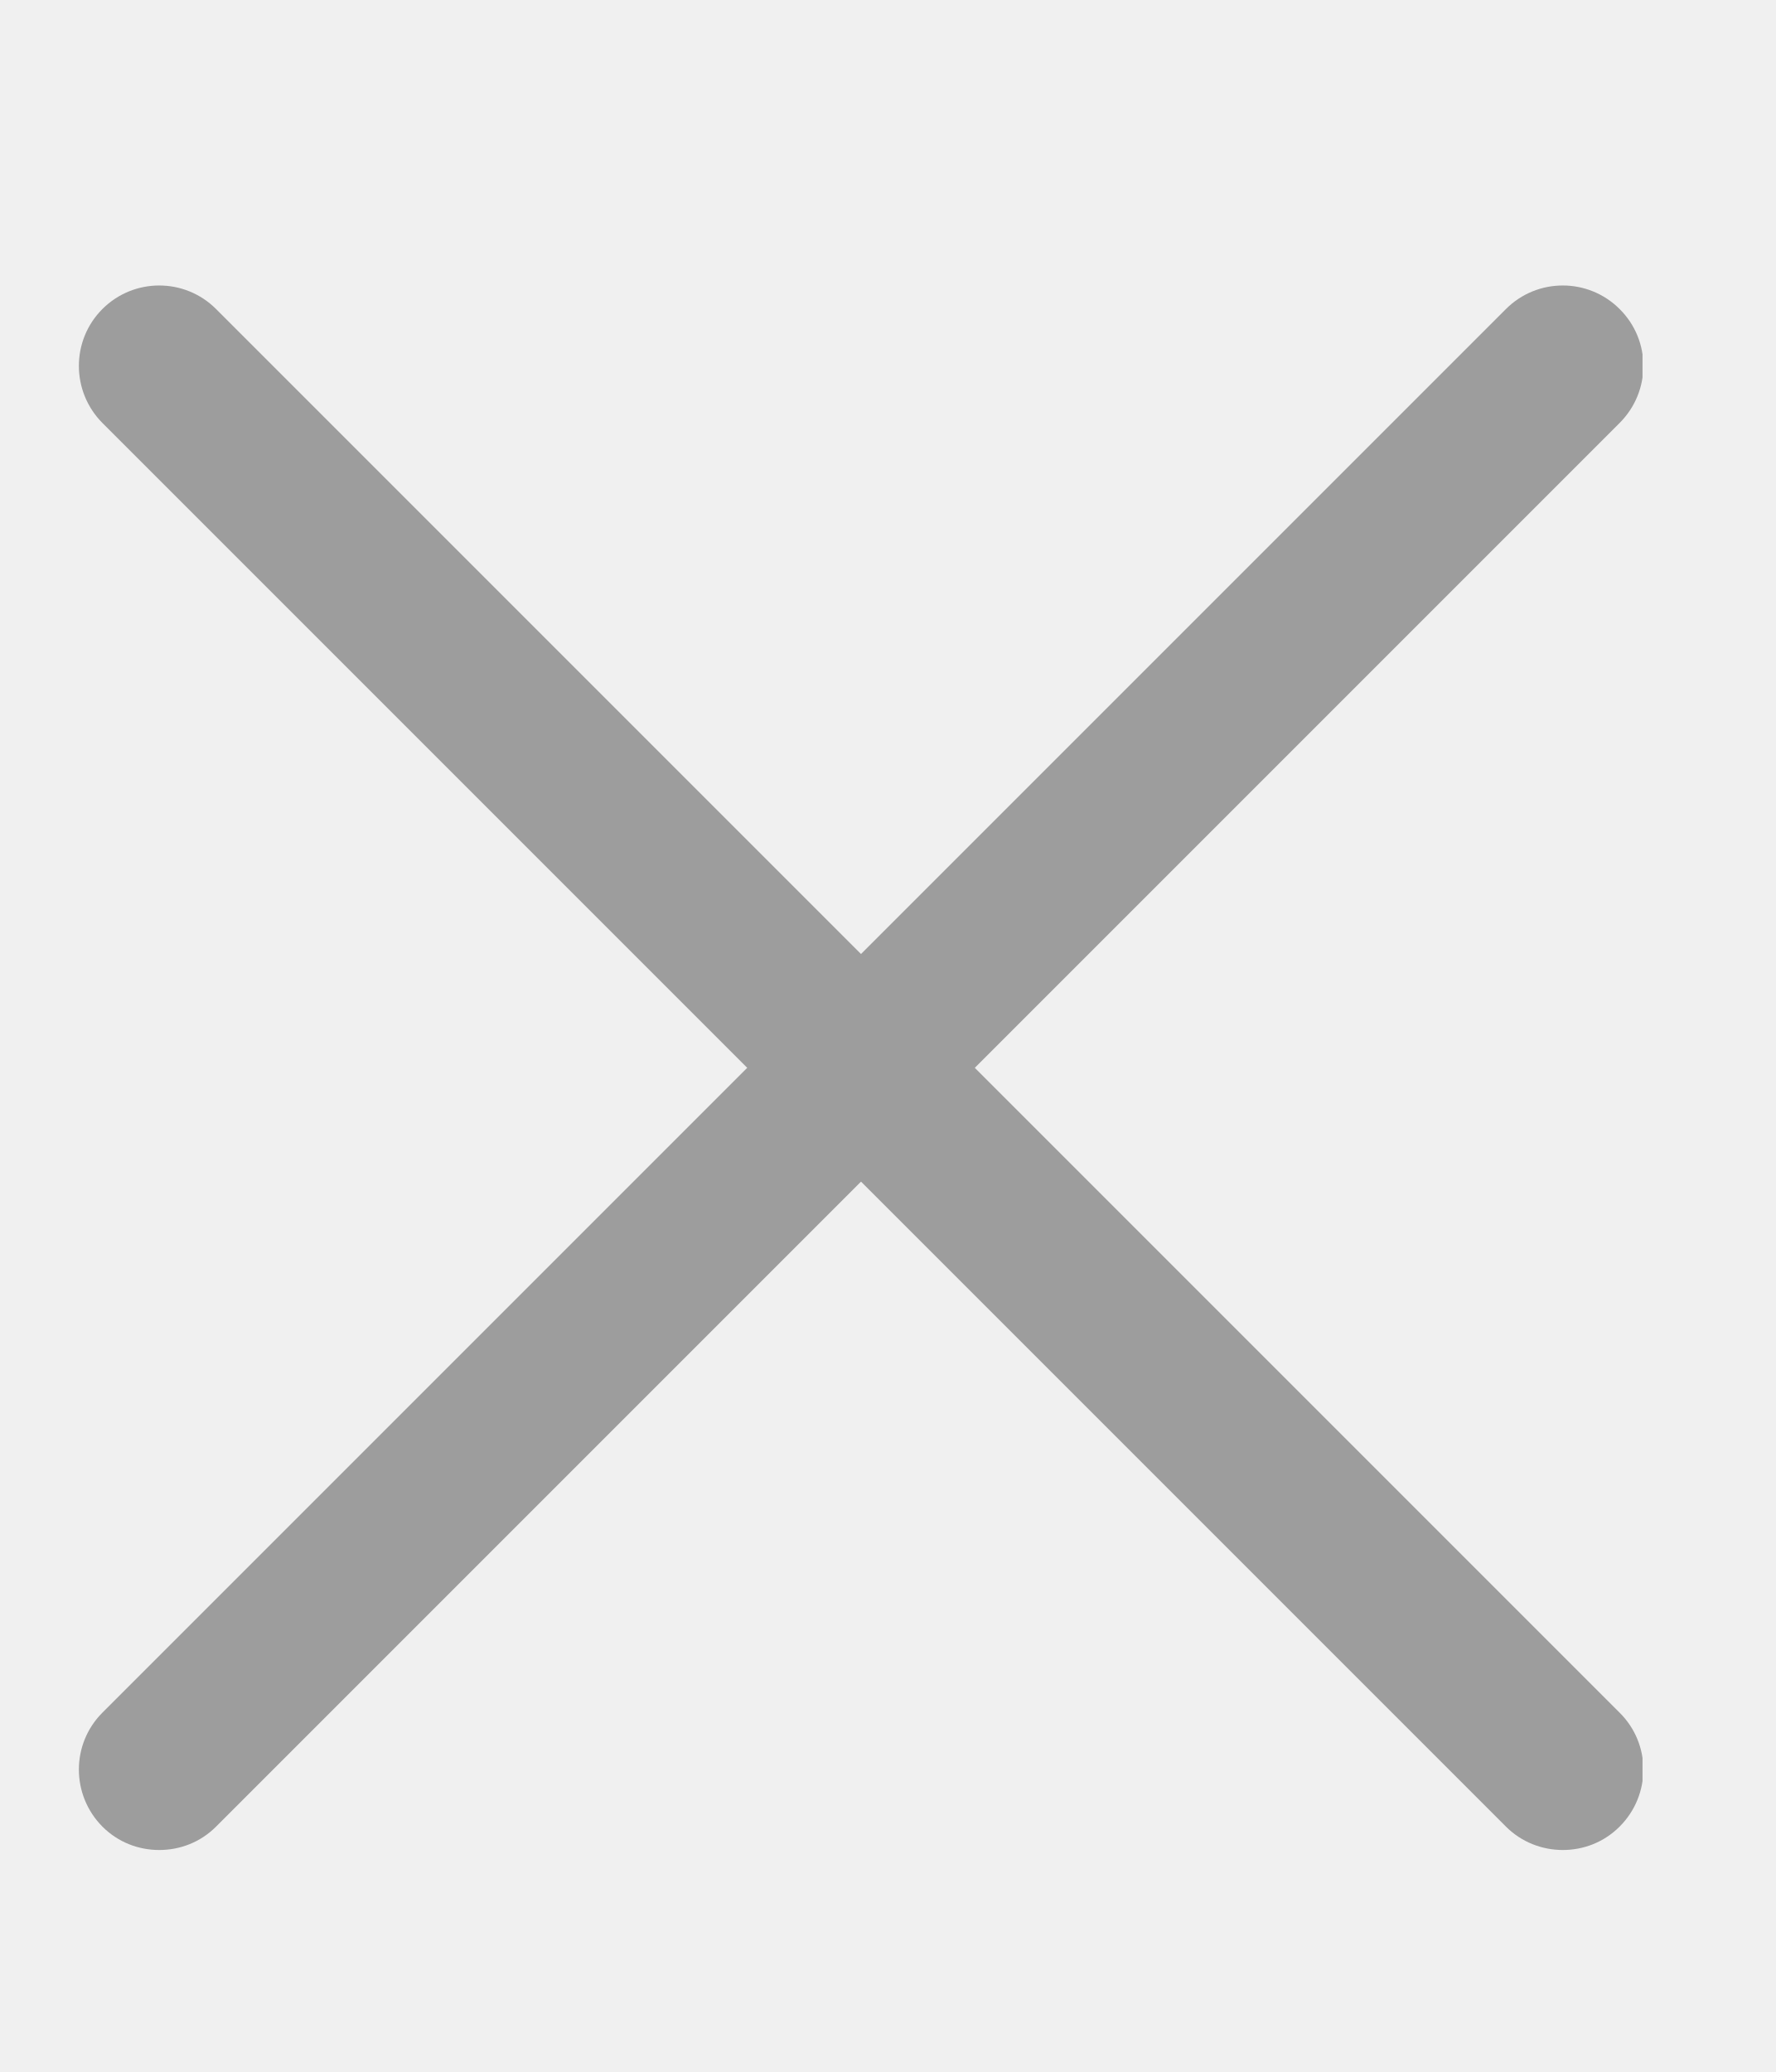
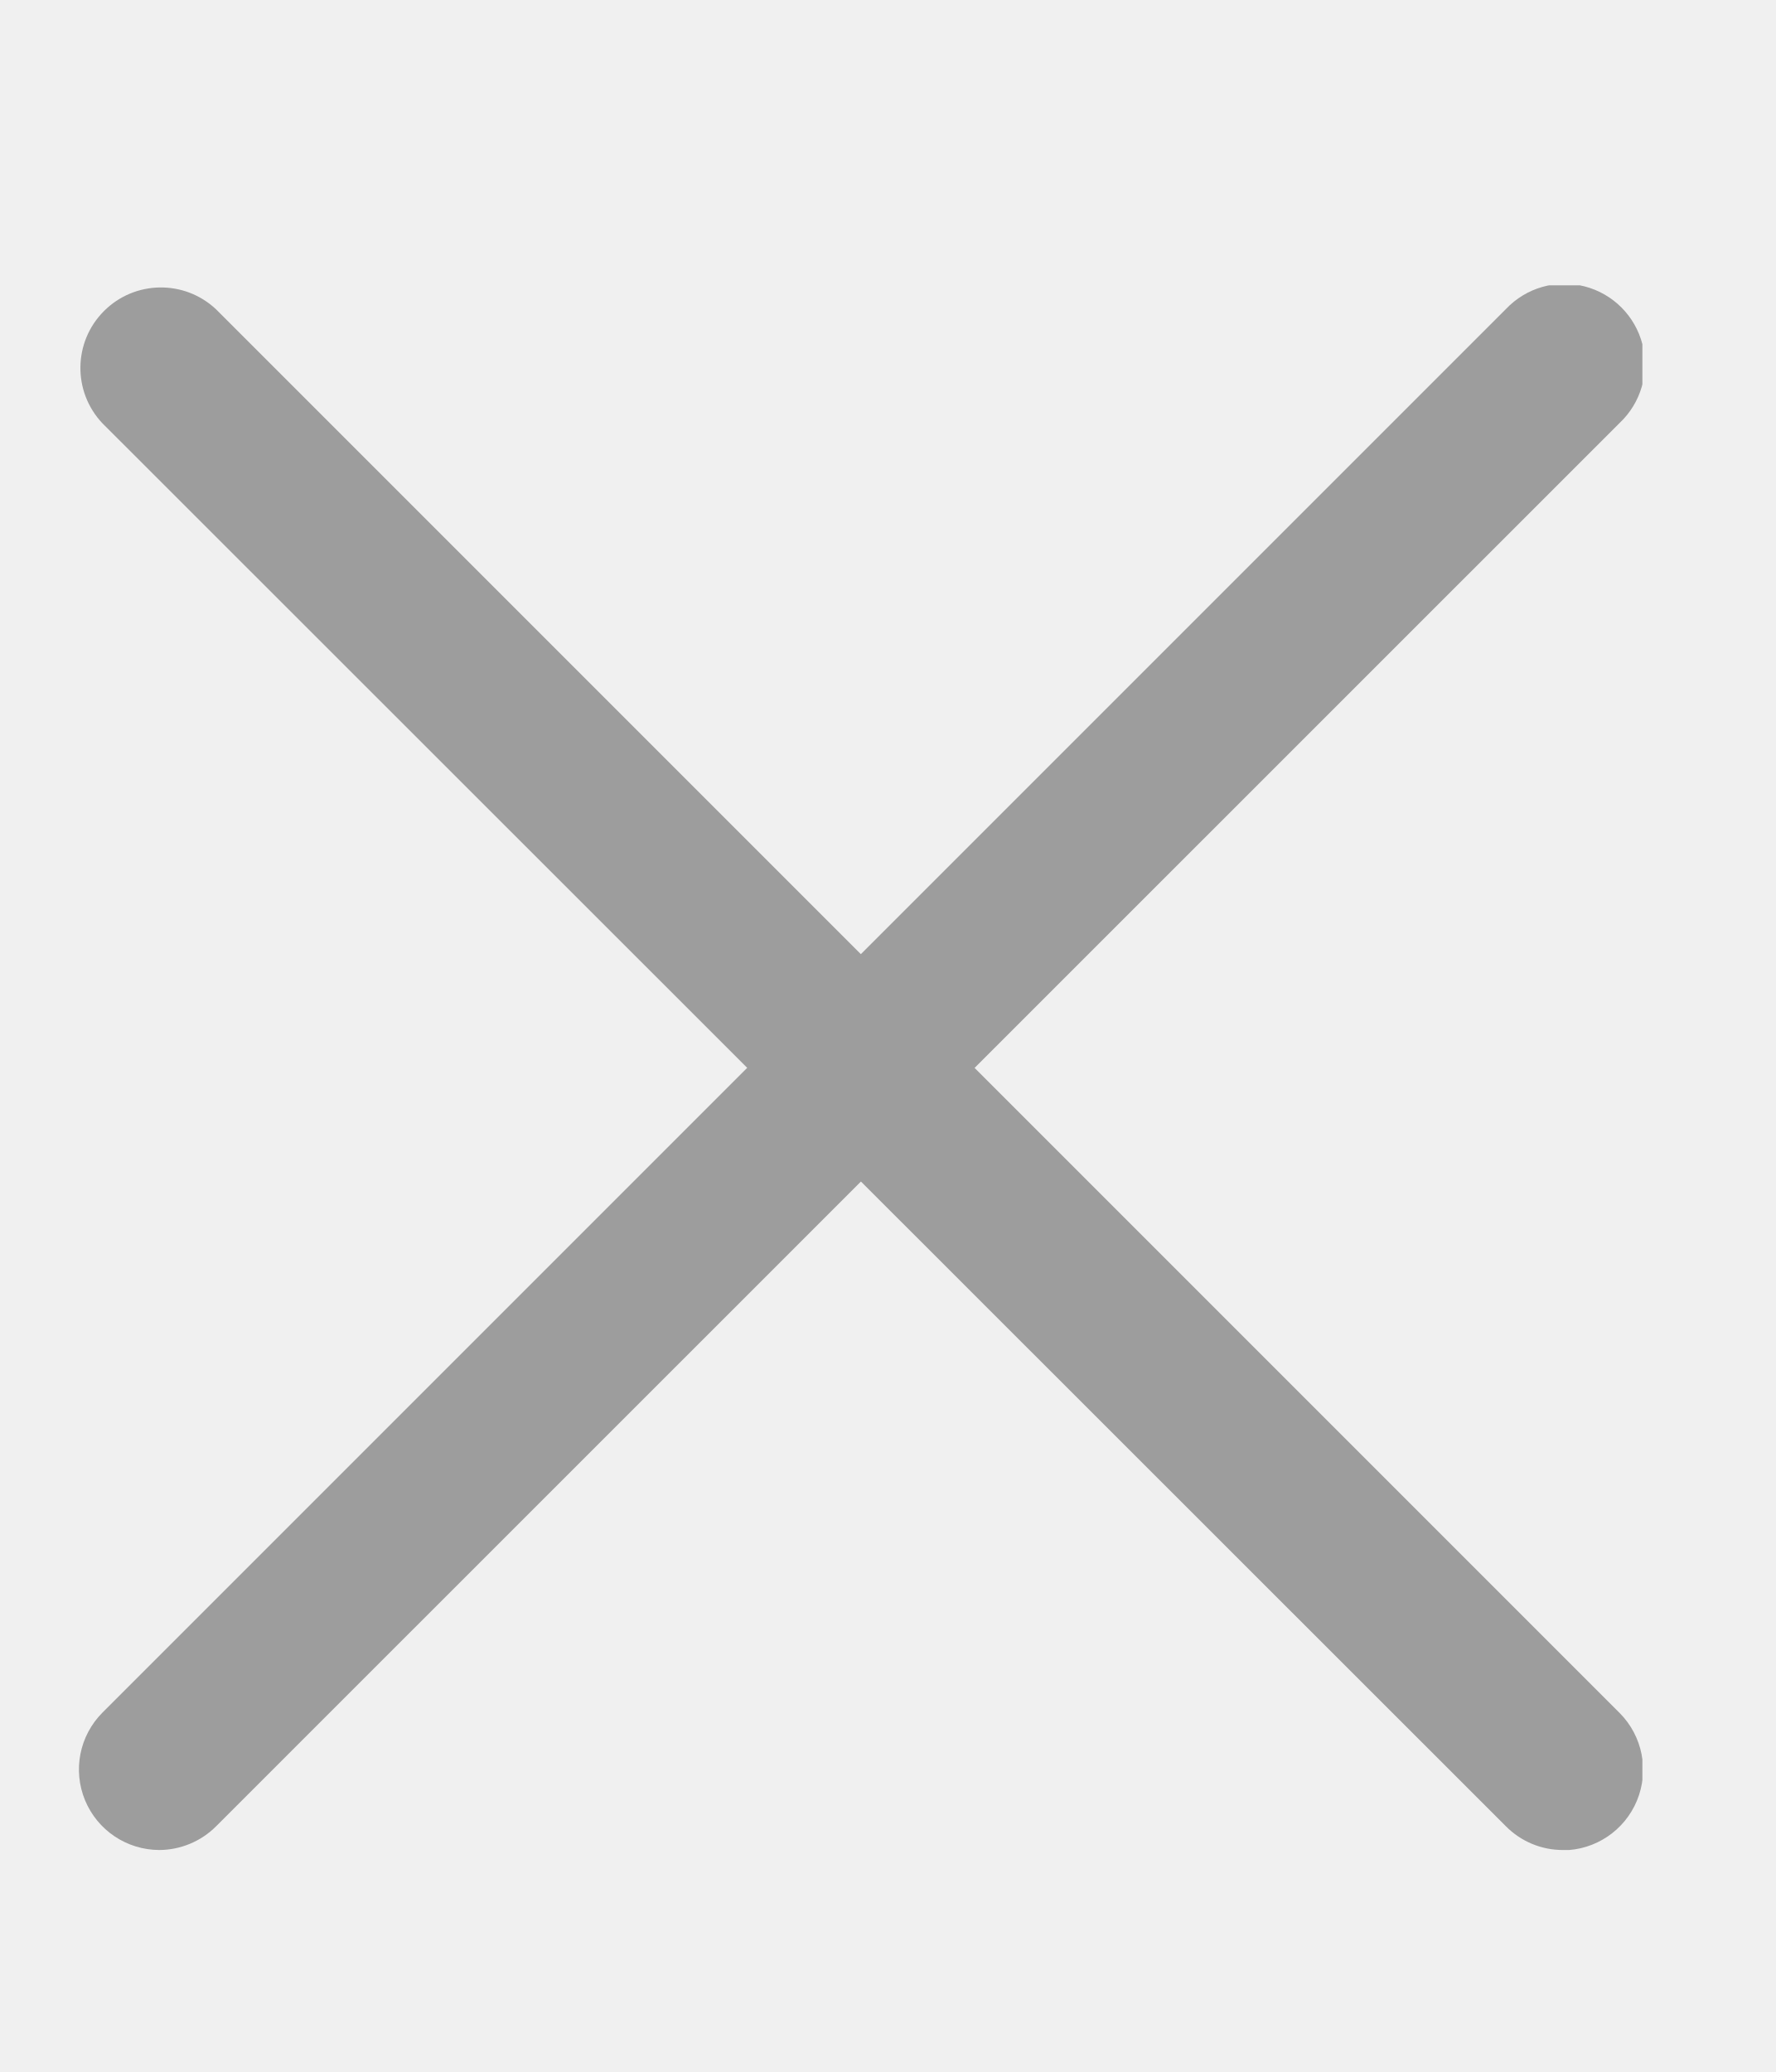
<svg xmlns="http://www.w3.org/2000/svg" width="6" height="7" viewBox="0 0 6 7" fill="none">
-   <g clip-path="url(#clip0)">
-     <path d="M0.538 6.25C0.468 6.25 0.399 6.224 0.346 6.171C0.24 6.064 0.24 5.892 0.346 5.786L5.088 1.044C5.194 0.938 5.366 0.938 5.472 1.044C5.579 1.15 5.579 1.322 5.472 1.429L0.73 6.171C0.677 6.224 0.608 6.25 0.538 6.25Z" fill="#9D9D9D" />
-     <path d="M5.28 6.25C5.211 6.25 5.141 6.224 5.088 6.171L0.346 1.429C0.24 1.322 0.24 1.15 0.346 1.044C0.452 0.938 0.624 0.938 0.73 1.044L5.472 5.786C5.579 5.892 5.579 6.064 5.472 6.171C5.419 6.224 5.35 6.25 5.28 6.25Z" fill="#9D9D9D" />
+   <g clip-path="url(#clip0)" fill="#9D9D9D">
+     <path d="M.538 6.25a.272.272 0 01-.192-.464l4.742-4.742a.272.272 0 11.384.385L.73 6.17a.273.273 0 01-.192.08z" />
+     <path d="M5.28 6.25a.27.27 0 01-.192-.08L.346 1.43a.272.272 0 01.384-.385l4.742 4.742a.272.272 0 01-.192.464z" />
  </g>
  <defs>
    <clipPath id="clip0">
-       <rect width="5.286" height="5.286" fill="white" transform="translate(0.263428 0.964233)" />
+       <path fill="#fff" transform="translate(.263 .964)" d="M0 0h5.286v5.286H0z" />
    </clipPath>
  </defs>
</svg>
